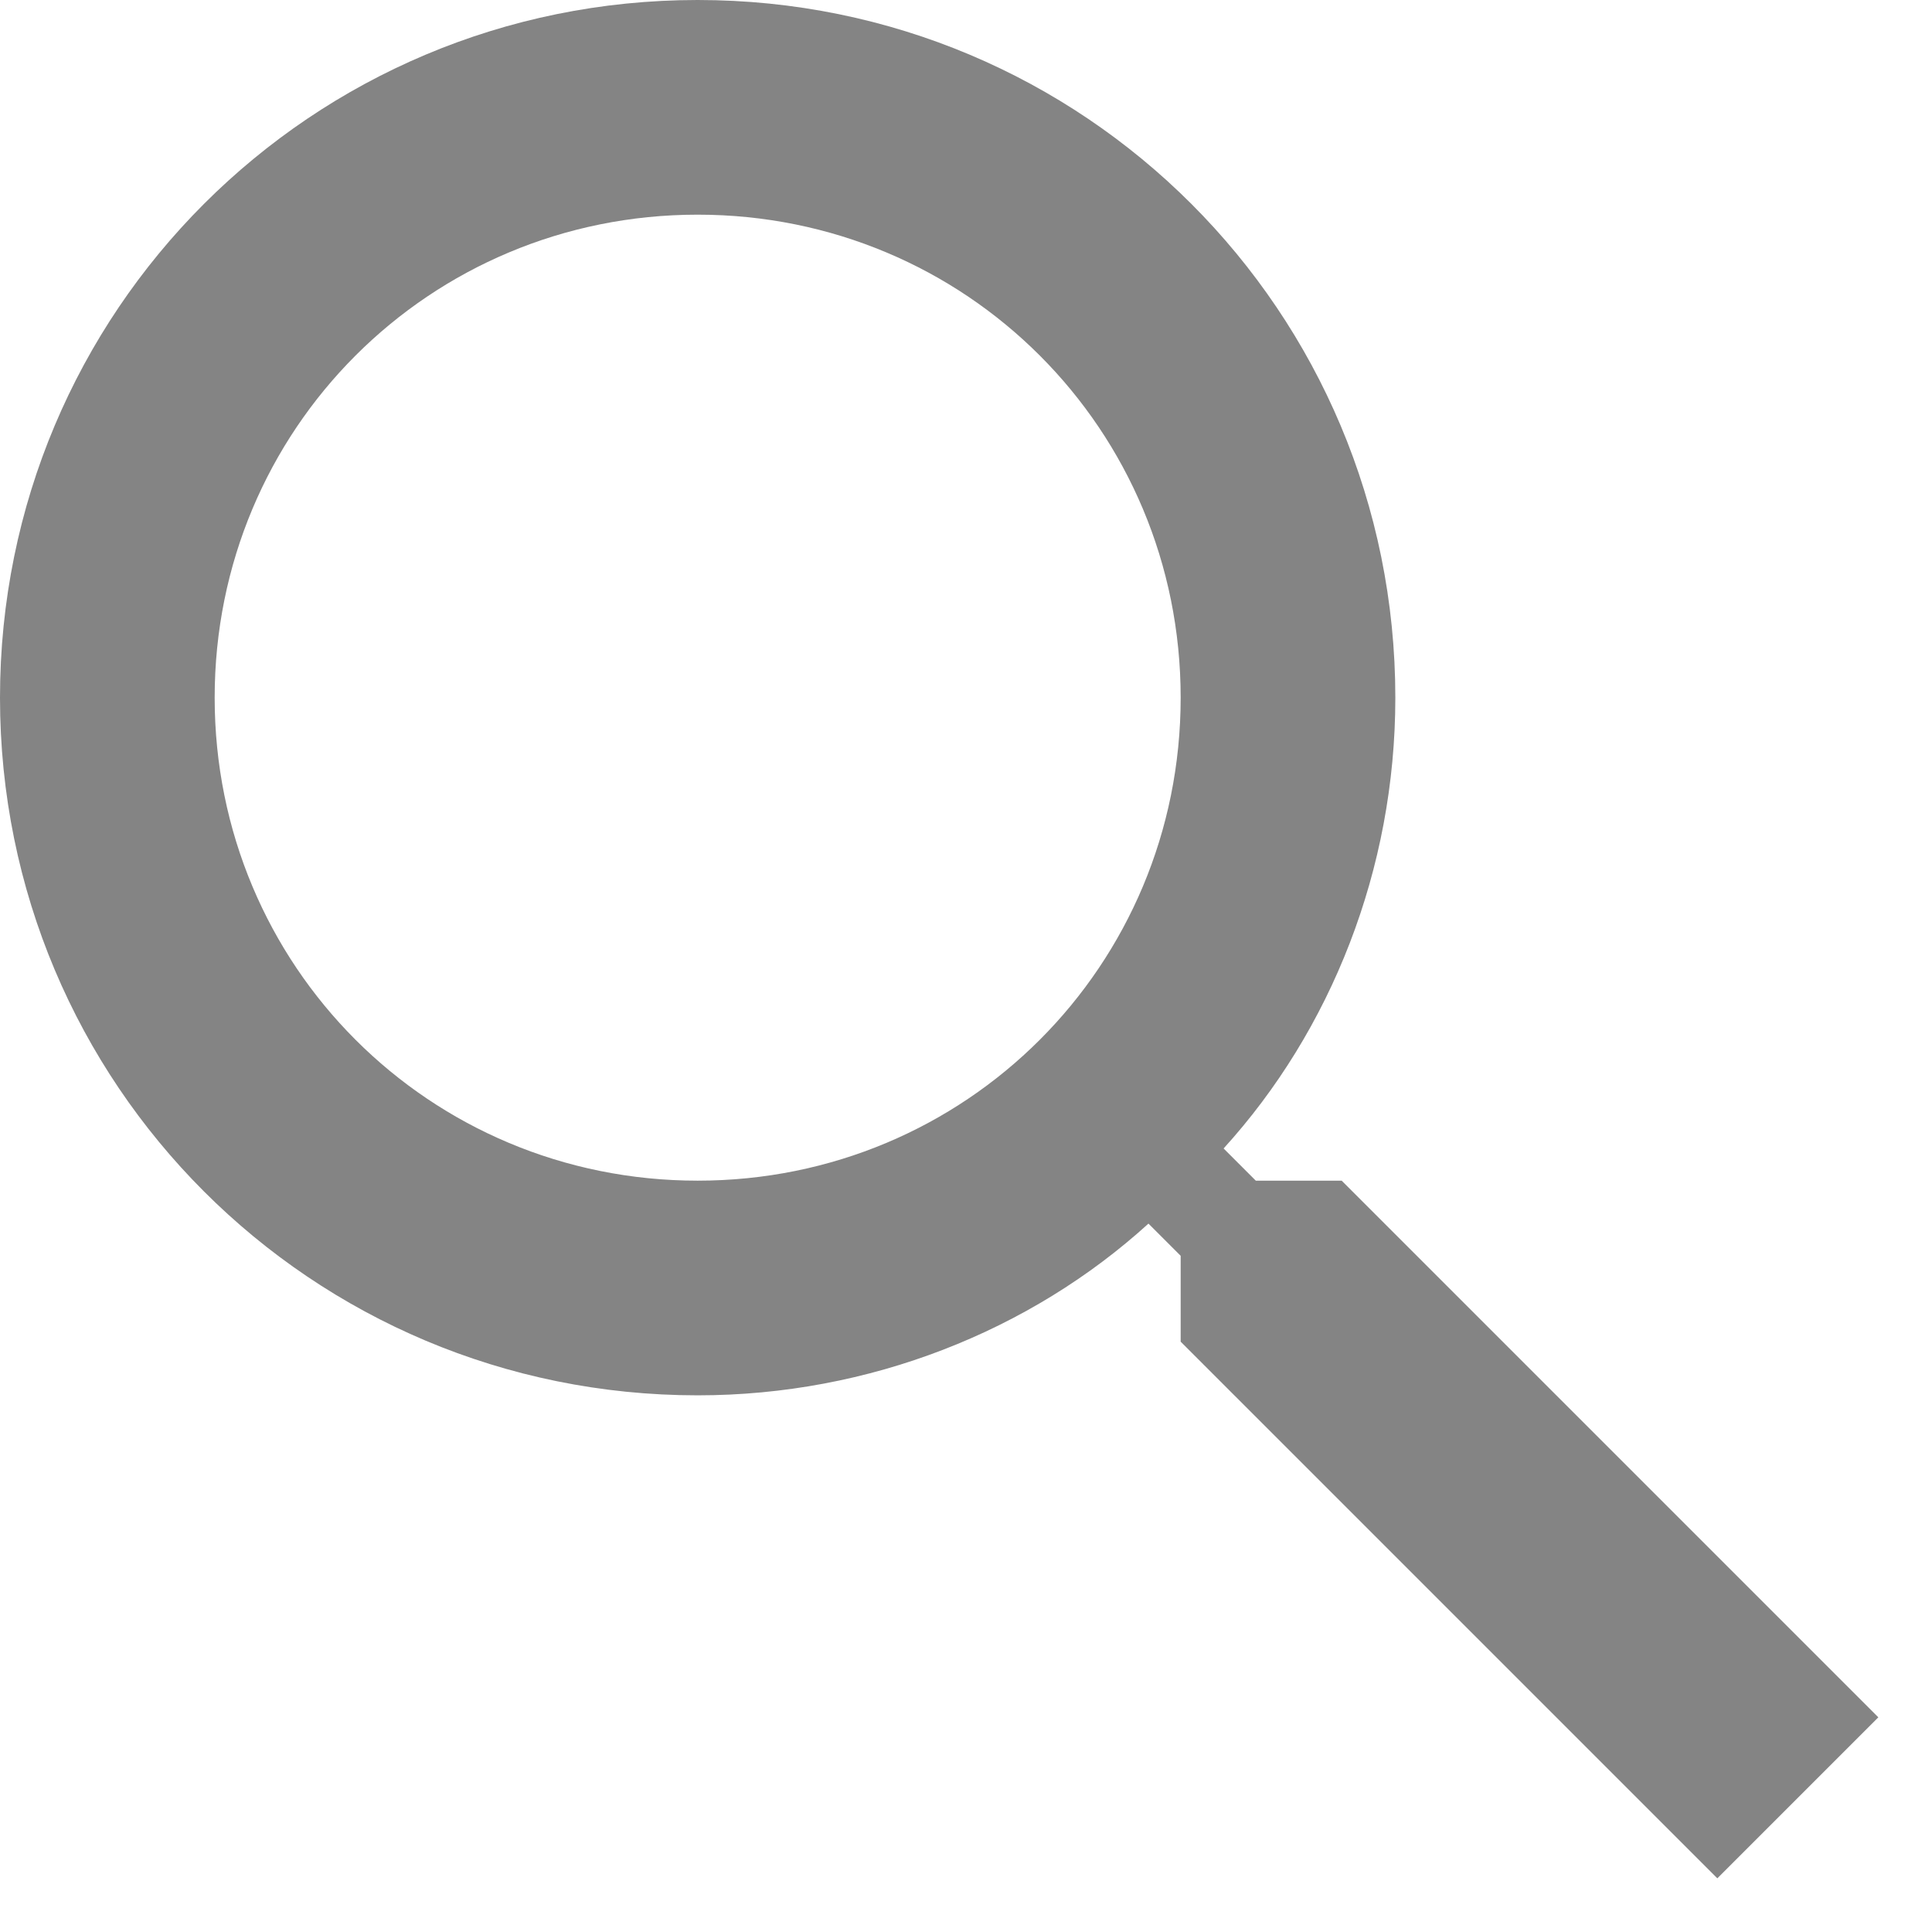
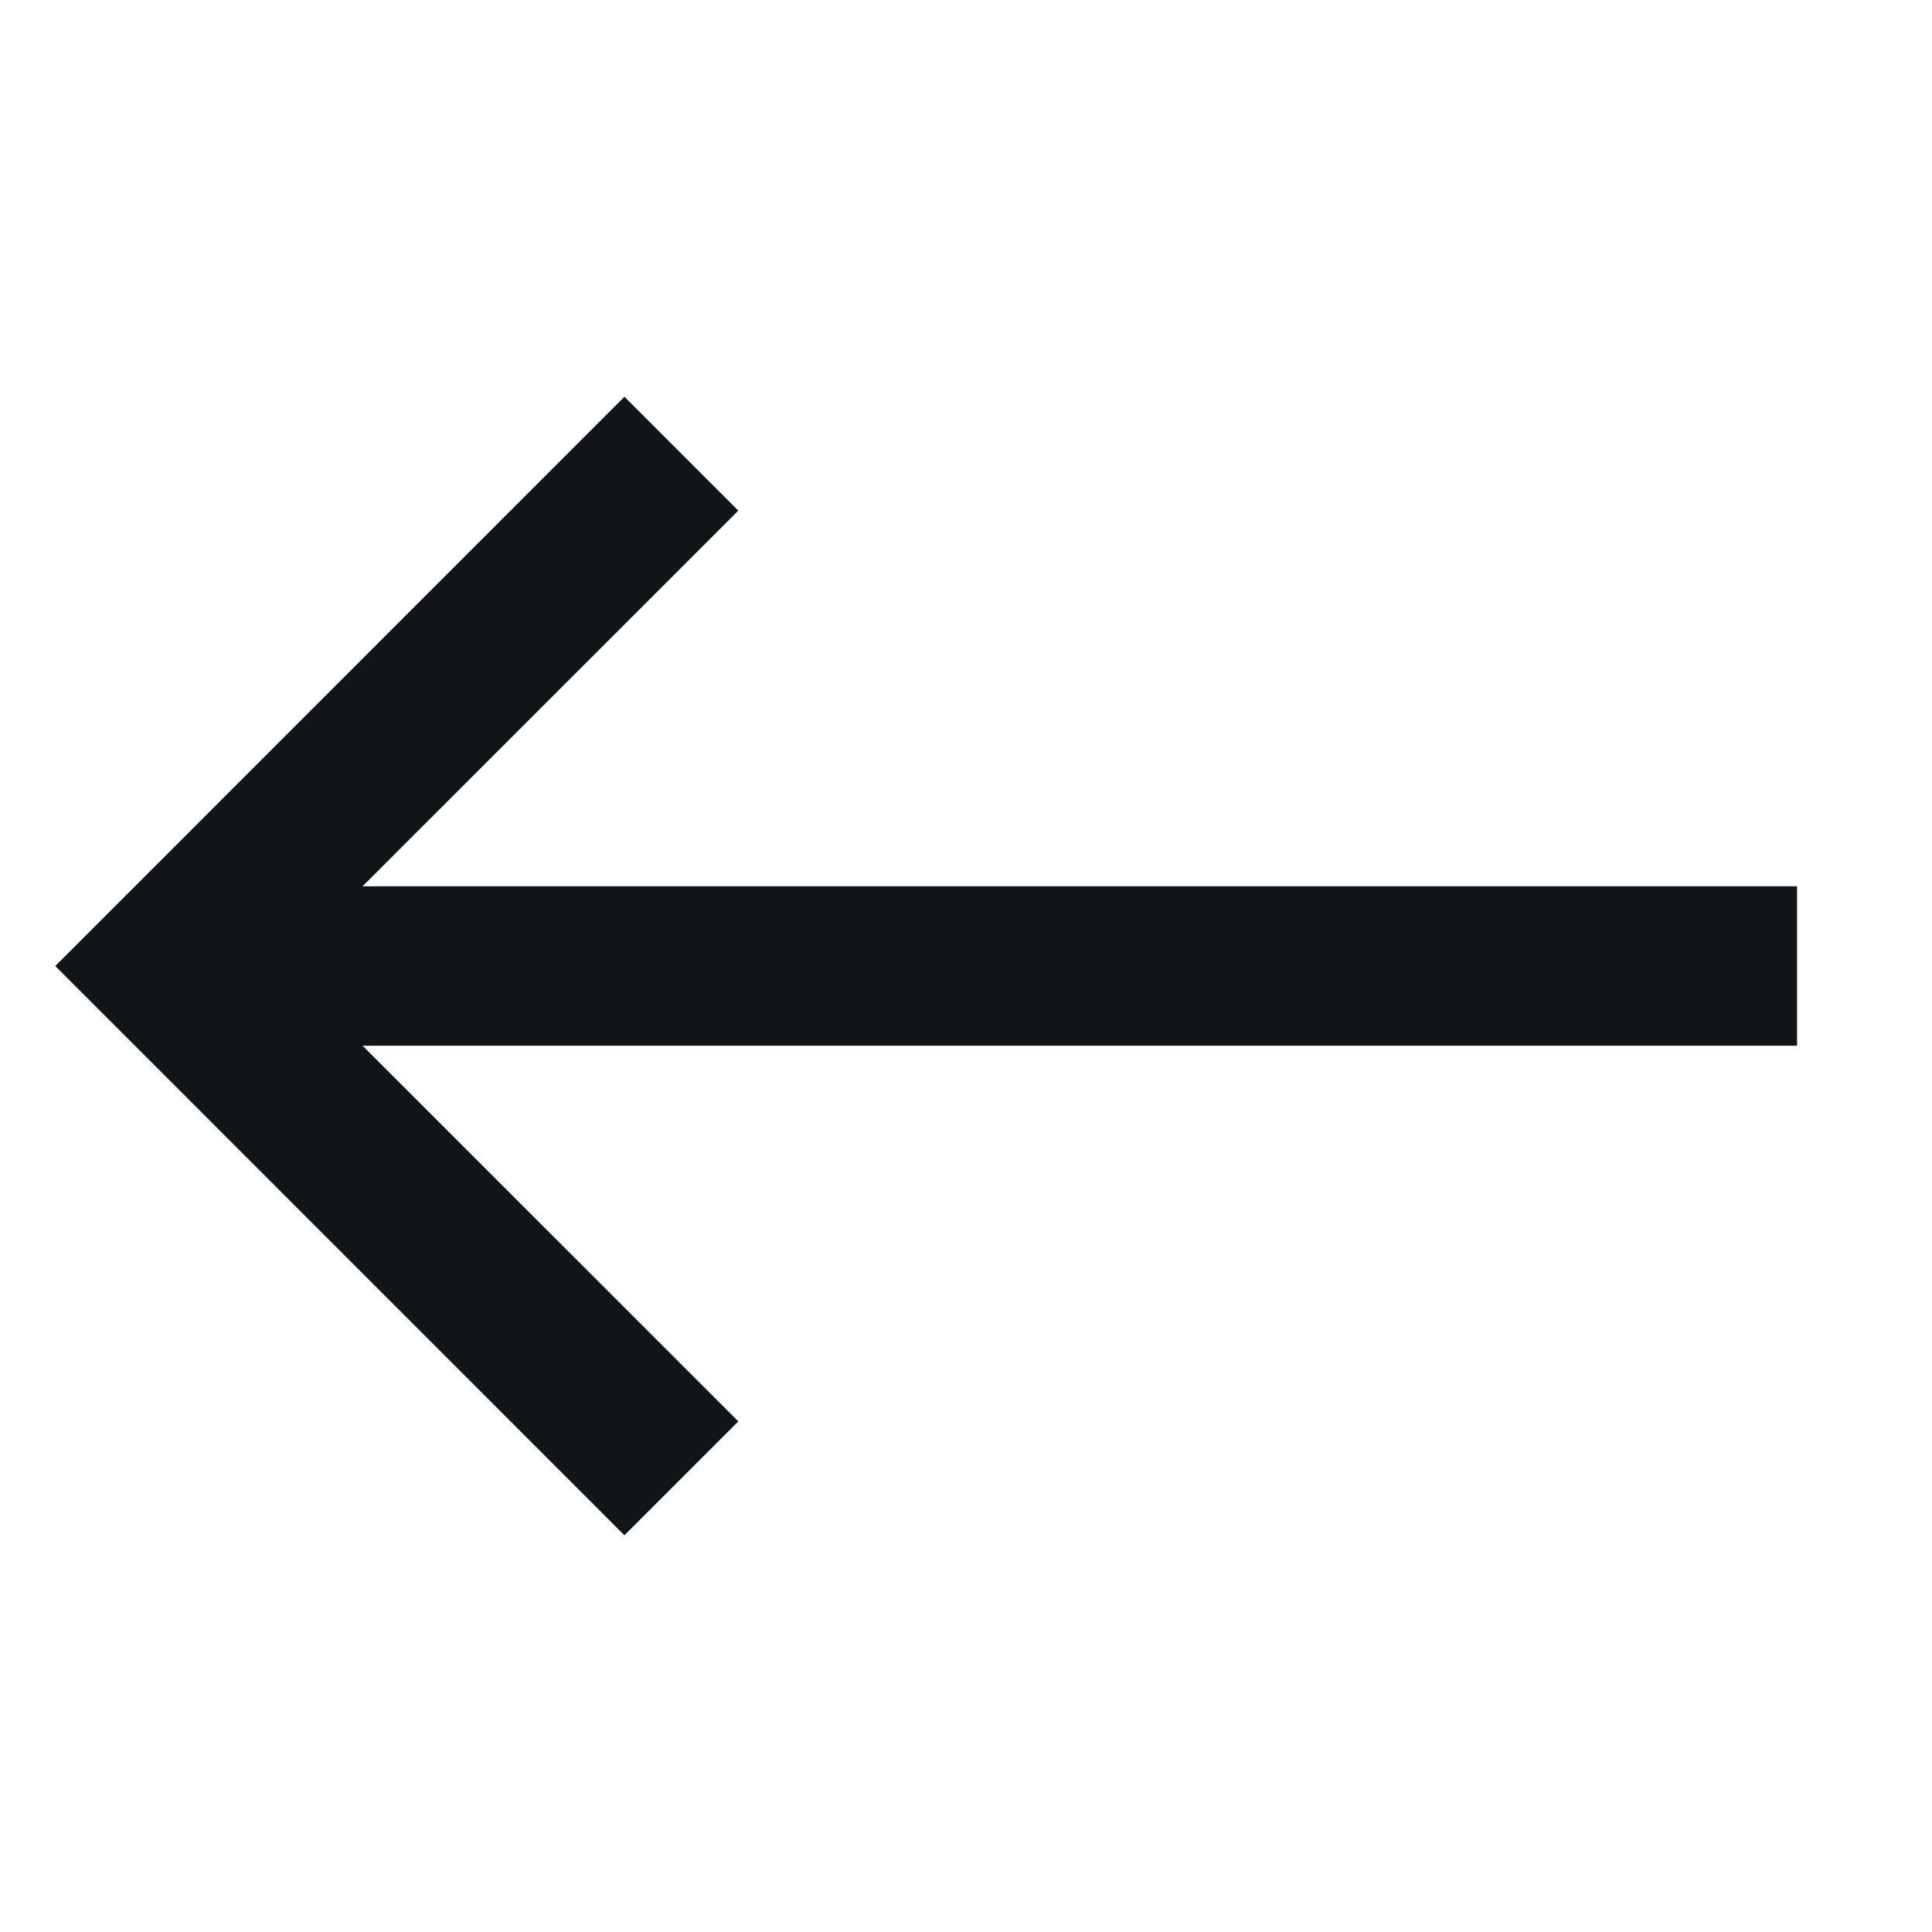
- <svg xmlns="http://www.w3.org/2000/svg" width="18" height="18" fill="none">
-   <path fill="#848484" fill-rule="evenodd" d="M12.5 11h-.8l-.3-.3c1-1.1 1.6-2.6 1.6-4.2C13 2.9 10.1 0 6.5 0S0 2.9 0 6.5 2.9 13 6.5 13c1.6 0 3.1-.6 4.2-1.6l.3.3v.8l5 5 1.5-1.5-5-5Zm-6 0C4 11 2 9 2 6.5S4 2 6.5 2 11 4 11 6.5 9 11 6.5 11Z" clip-rule="evenodd" />
+ <svg xmlns="http://www.w3.org/2000/svg" width="20" height="20" fill="none">
+   <path fill="#111517" fill-rule="evenodd" d="m6.464 4.107 1.179 1.179-3.89 3.889h14.85v1.65H3.753l3.89 3.889-1.179 1.179L.572 10l5.892-5.893Z" clip-rule="evenodd" />
</svg>
